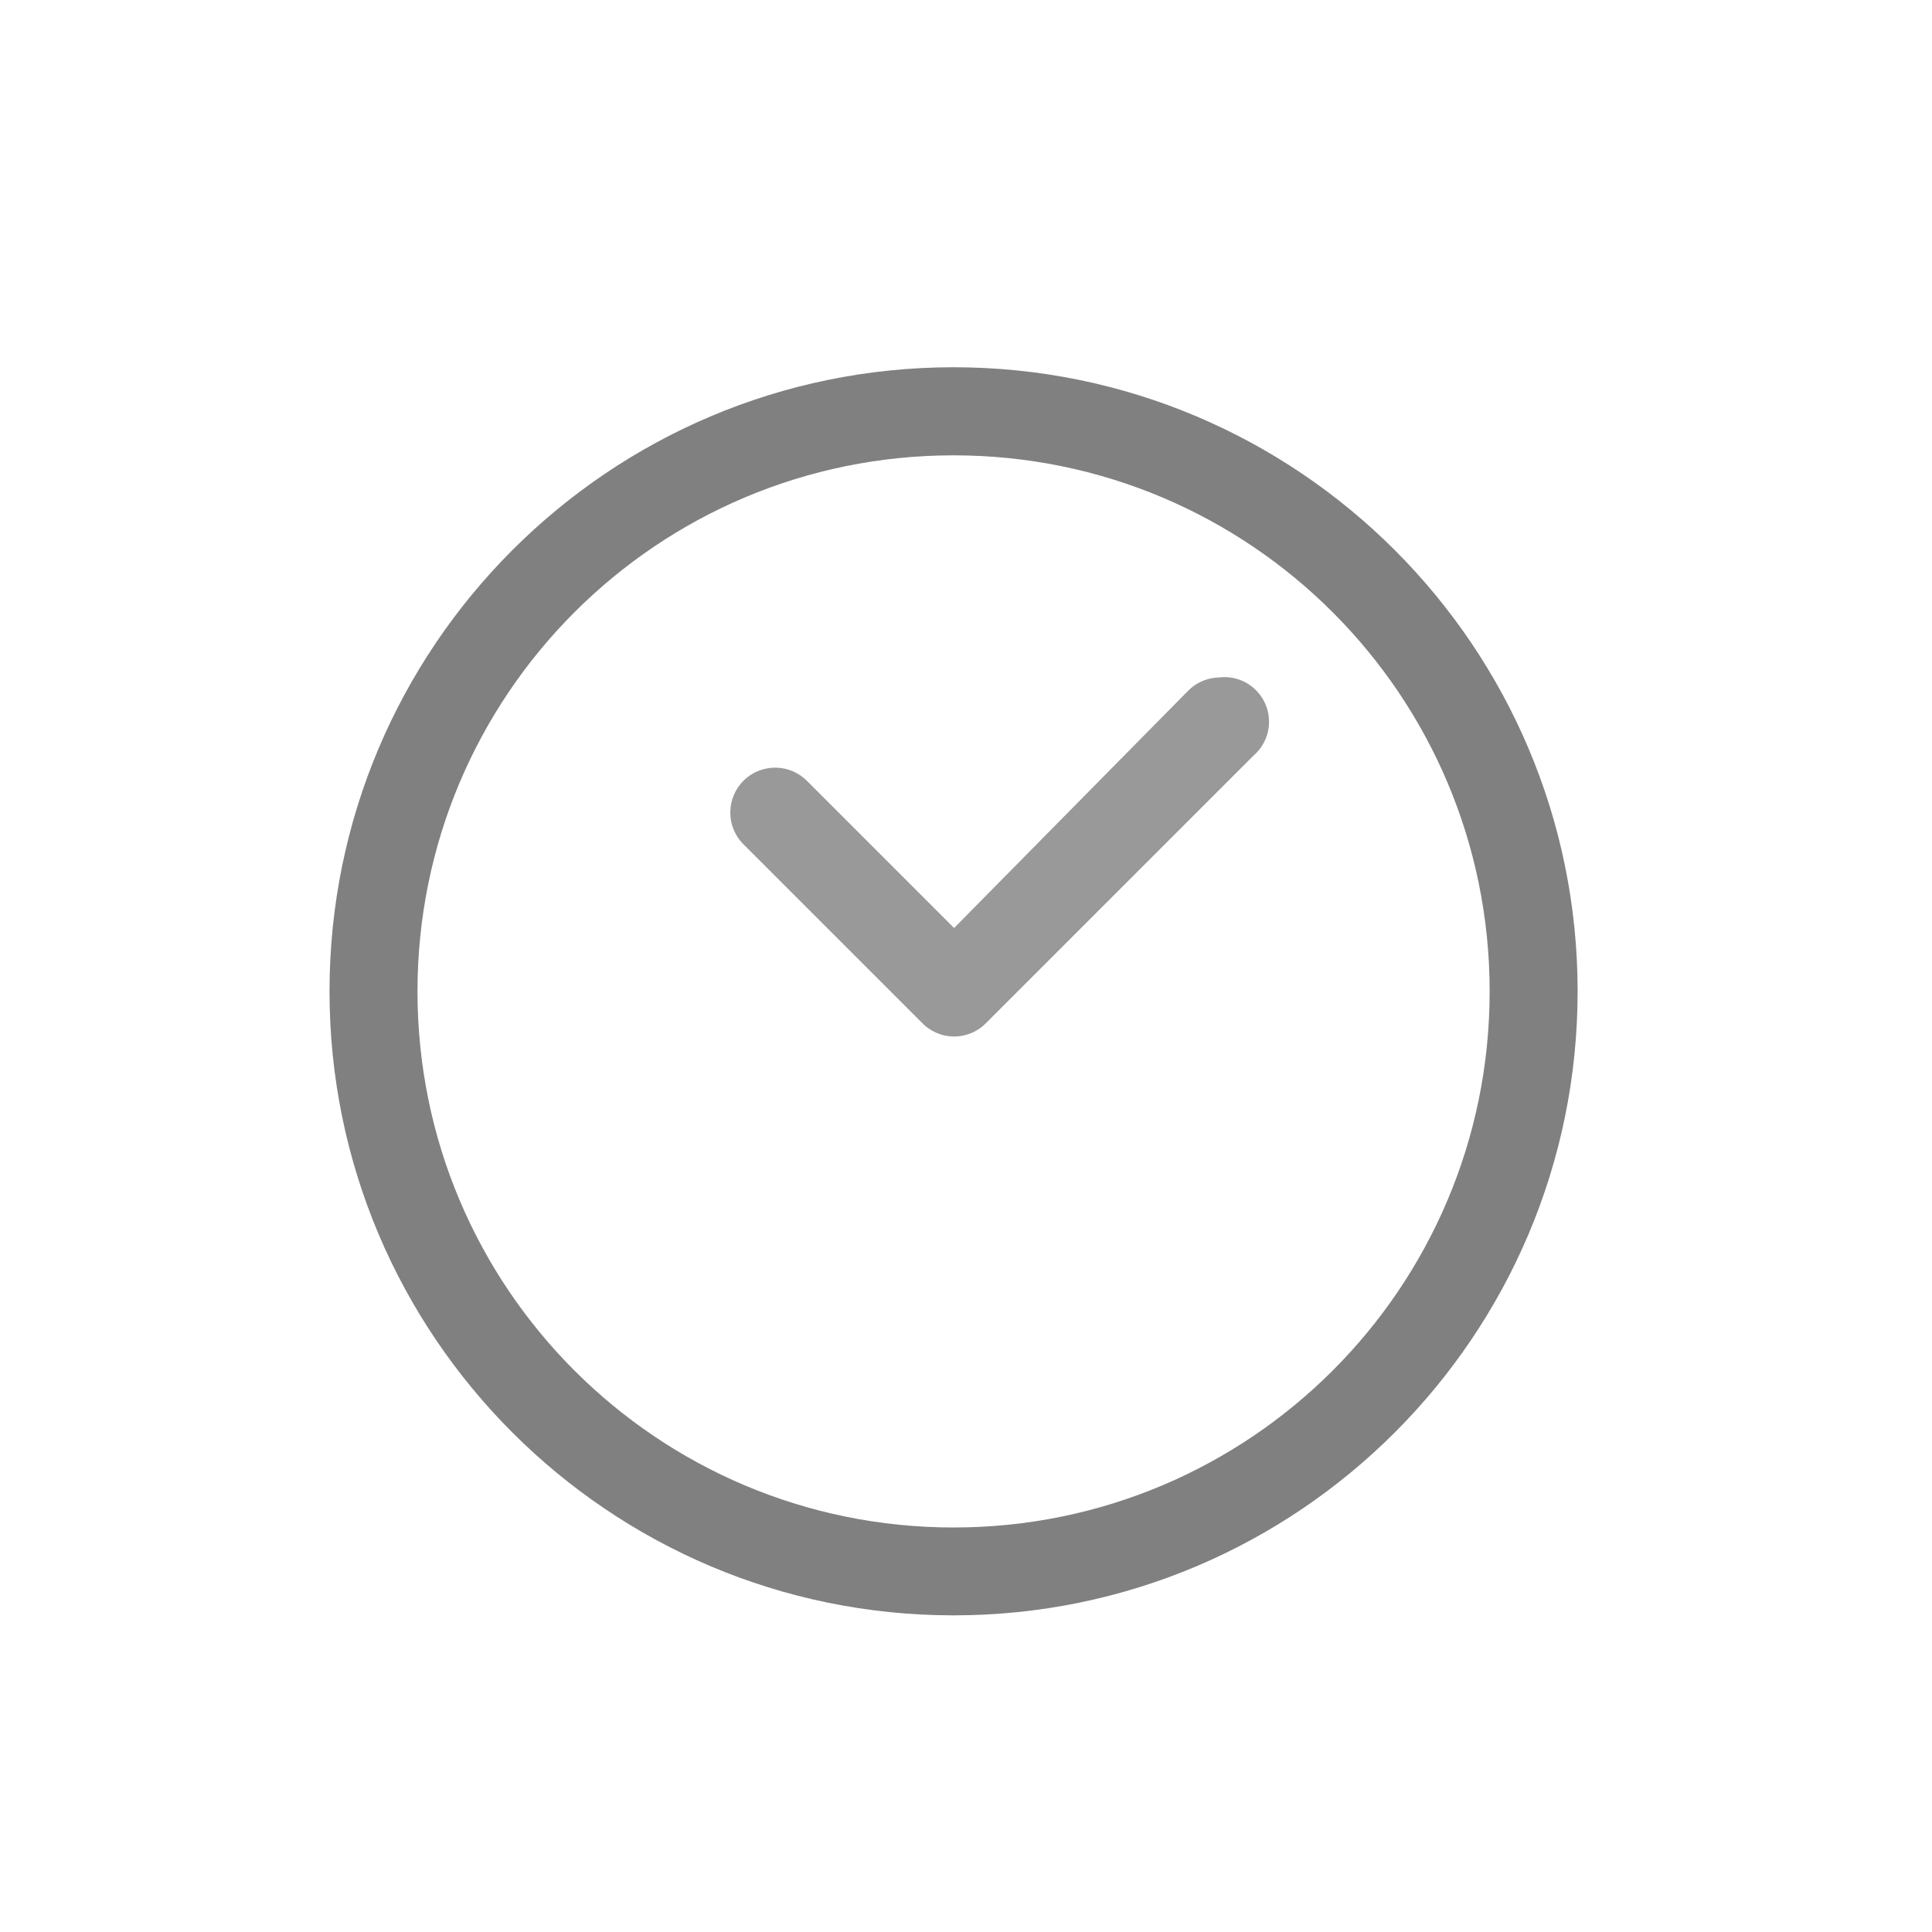
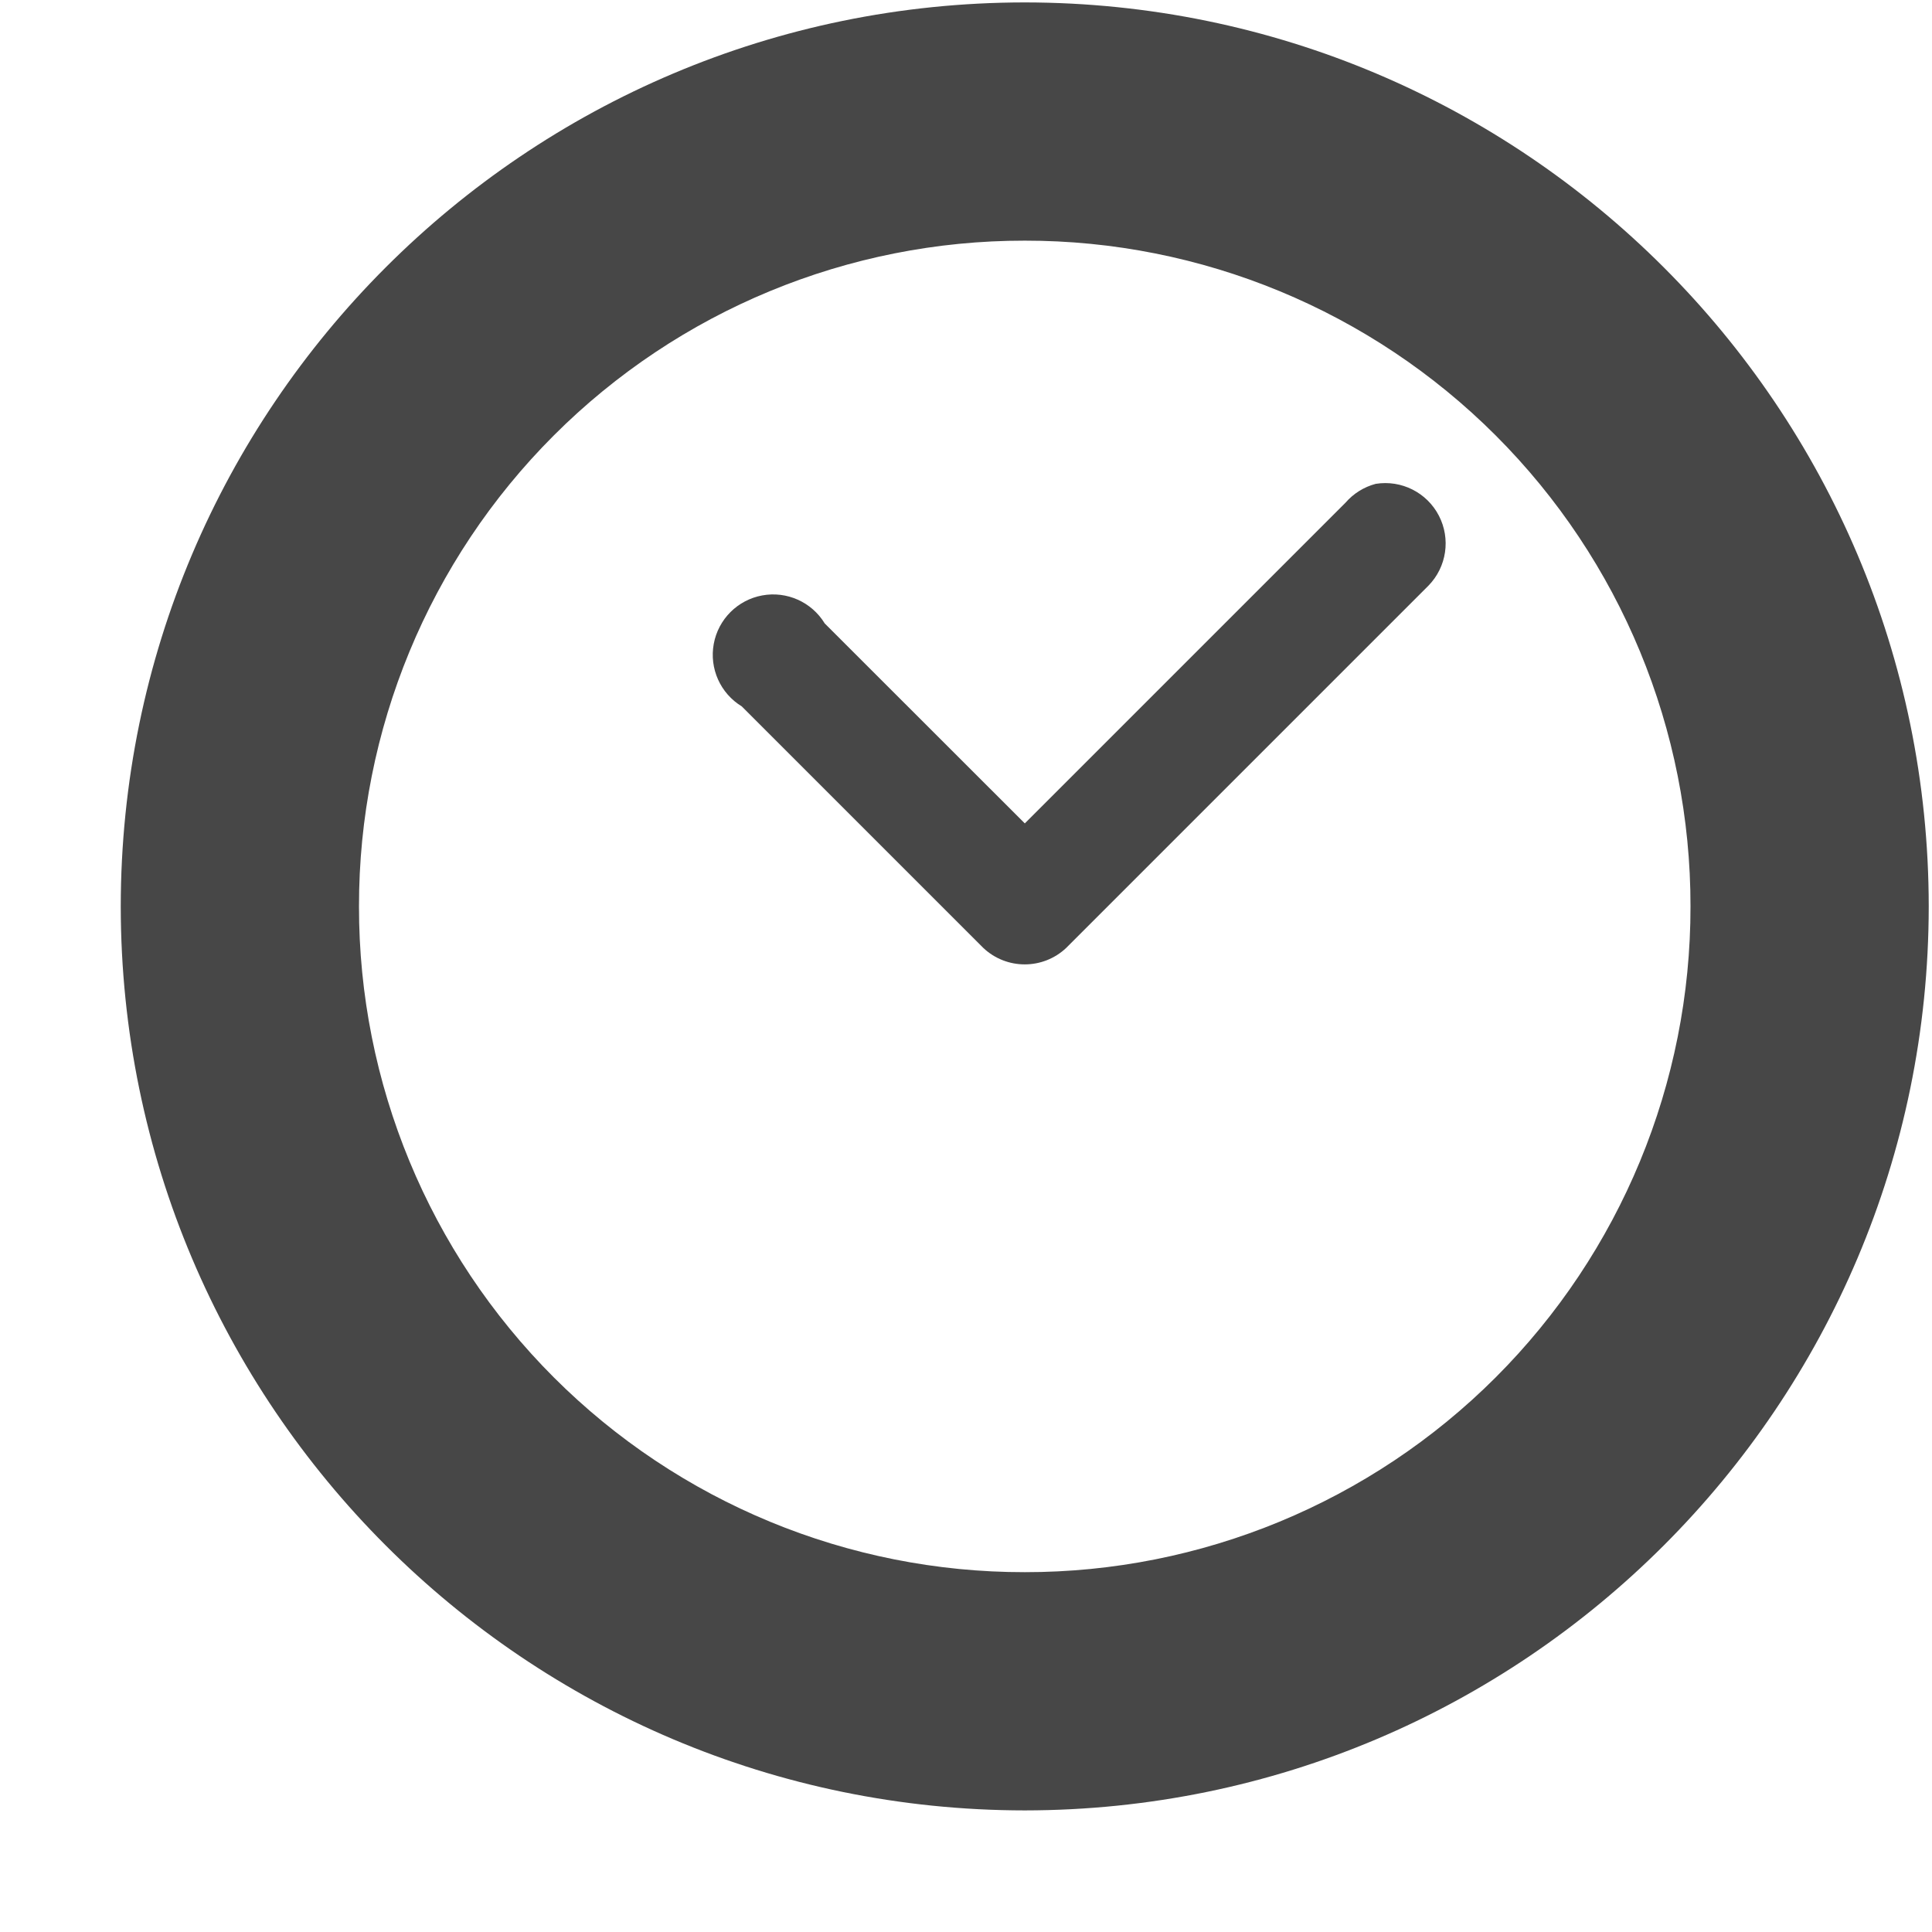
- <svg xmlns="http://www.w3.org/2000/svg" width="16" height="16" id="svg5594" version="1.1">
-   <defs id="defs5596" />
-   <g id="layer1" transform="translate(0,-1036.362)">
-     <g id="g3763" transform="matrix(0.8622194,0,0,0.8622194,1.03036,144.1335)">
-       <path id="path14584" d="m 7.964,1038.332 c -3.309,0 -5.994,2.686 -5.994,5.994 0,3.309 2.686,5.994 5.994,5.994 3.309,0 5.994,-2.686 5.994,-5.994 0,-3.309 -2.686,-5.994 -5.994,-5.994 z m 0,0.846 c 2.845,0 5.149,2.303 5.149,5.149 0,2.845 -2.303,5.149 -5.149,5.149 -2.845,0 -5.149,-2.303 -5.149,-5.149 0,-2.845 2.303,-5.149 5.149,-5.149 z" style="font-size:medium;font-style:normal;font-variant:normal;font-weight:normal;font-stretch:normal;text-indent:0;text-align:start;text-decoration:none;line-height:normal;letter-spacing:normal;word-spacing:normal;text-transform:none;direction:ltr;block-progression:tb;writing-mode:lr-tb;text-anchor:start;baseline-shift:baseline;color:#000000;fill:#808080;fill-opacity:1;stroke:none;stroke-width:1.077;marker:none;visibility:visible;display:inline;overflow:visible;enable-background:accumulate;font-family:Sans;-inkscape-font-specification:Sans" />
-       <path id="path14586" d="m 10.5,1041.312 a 0.429,0.429 0 0 0 -0.281,0.125 l -2.25,2.281 -1.406,-1.406 a 0.431,0.431 0 1 0 -0.625,0.594 l 1.719,1.719 a 0.429,0.429 0 0 0 0.625,0 l 2.562,-2.562 a 0.429,0.429 0 0 0 -0.344,-0.75 z" style="font-size:medium;font-style:normal;font-variant:normal;font-weight:normal;font-stretch:normal;text-indent:0;text-align:start;text-decoration:none;line-height:normal;letter-spacing:normal;word-spacing:normal;text-transform:none;direction:ltr;block-progression:tb;writing-mode:lr-tb;text-anchor:start;baseline-shift:baseline;color:#000000;fill:#999999;fill-opacity:1;stroke:none;stroke-width:0.857;marker:none;visibility:visible;display:inline;overflow:visible;enable-background:accumulate;font-family:Sans;-inkscape-font-specification:Sans" />
-     </g>
+ <svg xmlns="http://www.w3.org/2000/svg" width="16" height="16">
+   <g color="#000" font-weight="400" font-family="Sans" fill="#474747">
+     <path d="M8.487.02A7.492 7.492 0 001 7.507a7.492 7.492 0 007.487 7.486 7.492 7.492 0 007.486-7.486A7.492 7.492 0 008.487.02zm0 1.973A5.508 5.508 0 0114 7.507a5.508 5.508 0 01-5.513 5.513 5.508 5.508 0 01-5.514-5.513 5.508 5.508 0 015.514-5.514z" style="line-height:normal;-inkscape-font-specification:Sans;text-indent:0;text-align:start;text-decoration-line:none;text-transform:none;marker:none" overflow="visible" />
+     <path d="M11.393 4.007a.5.5 0 00-.25.156L8.487 6.819 6.83 5.163a.5.5 0 10-.687.687l2 2a.5.5 0 00.687 0l3-3a.5.5 0 00-.437-.843z" style="line-height:normal;-inkscape-font-specification:Sans;text-indent:0;text-align:start;text-decoration-line:none;text-transform:none;marker:none" overflow="visible" />
  </g>
</svg>
